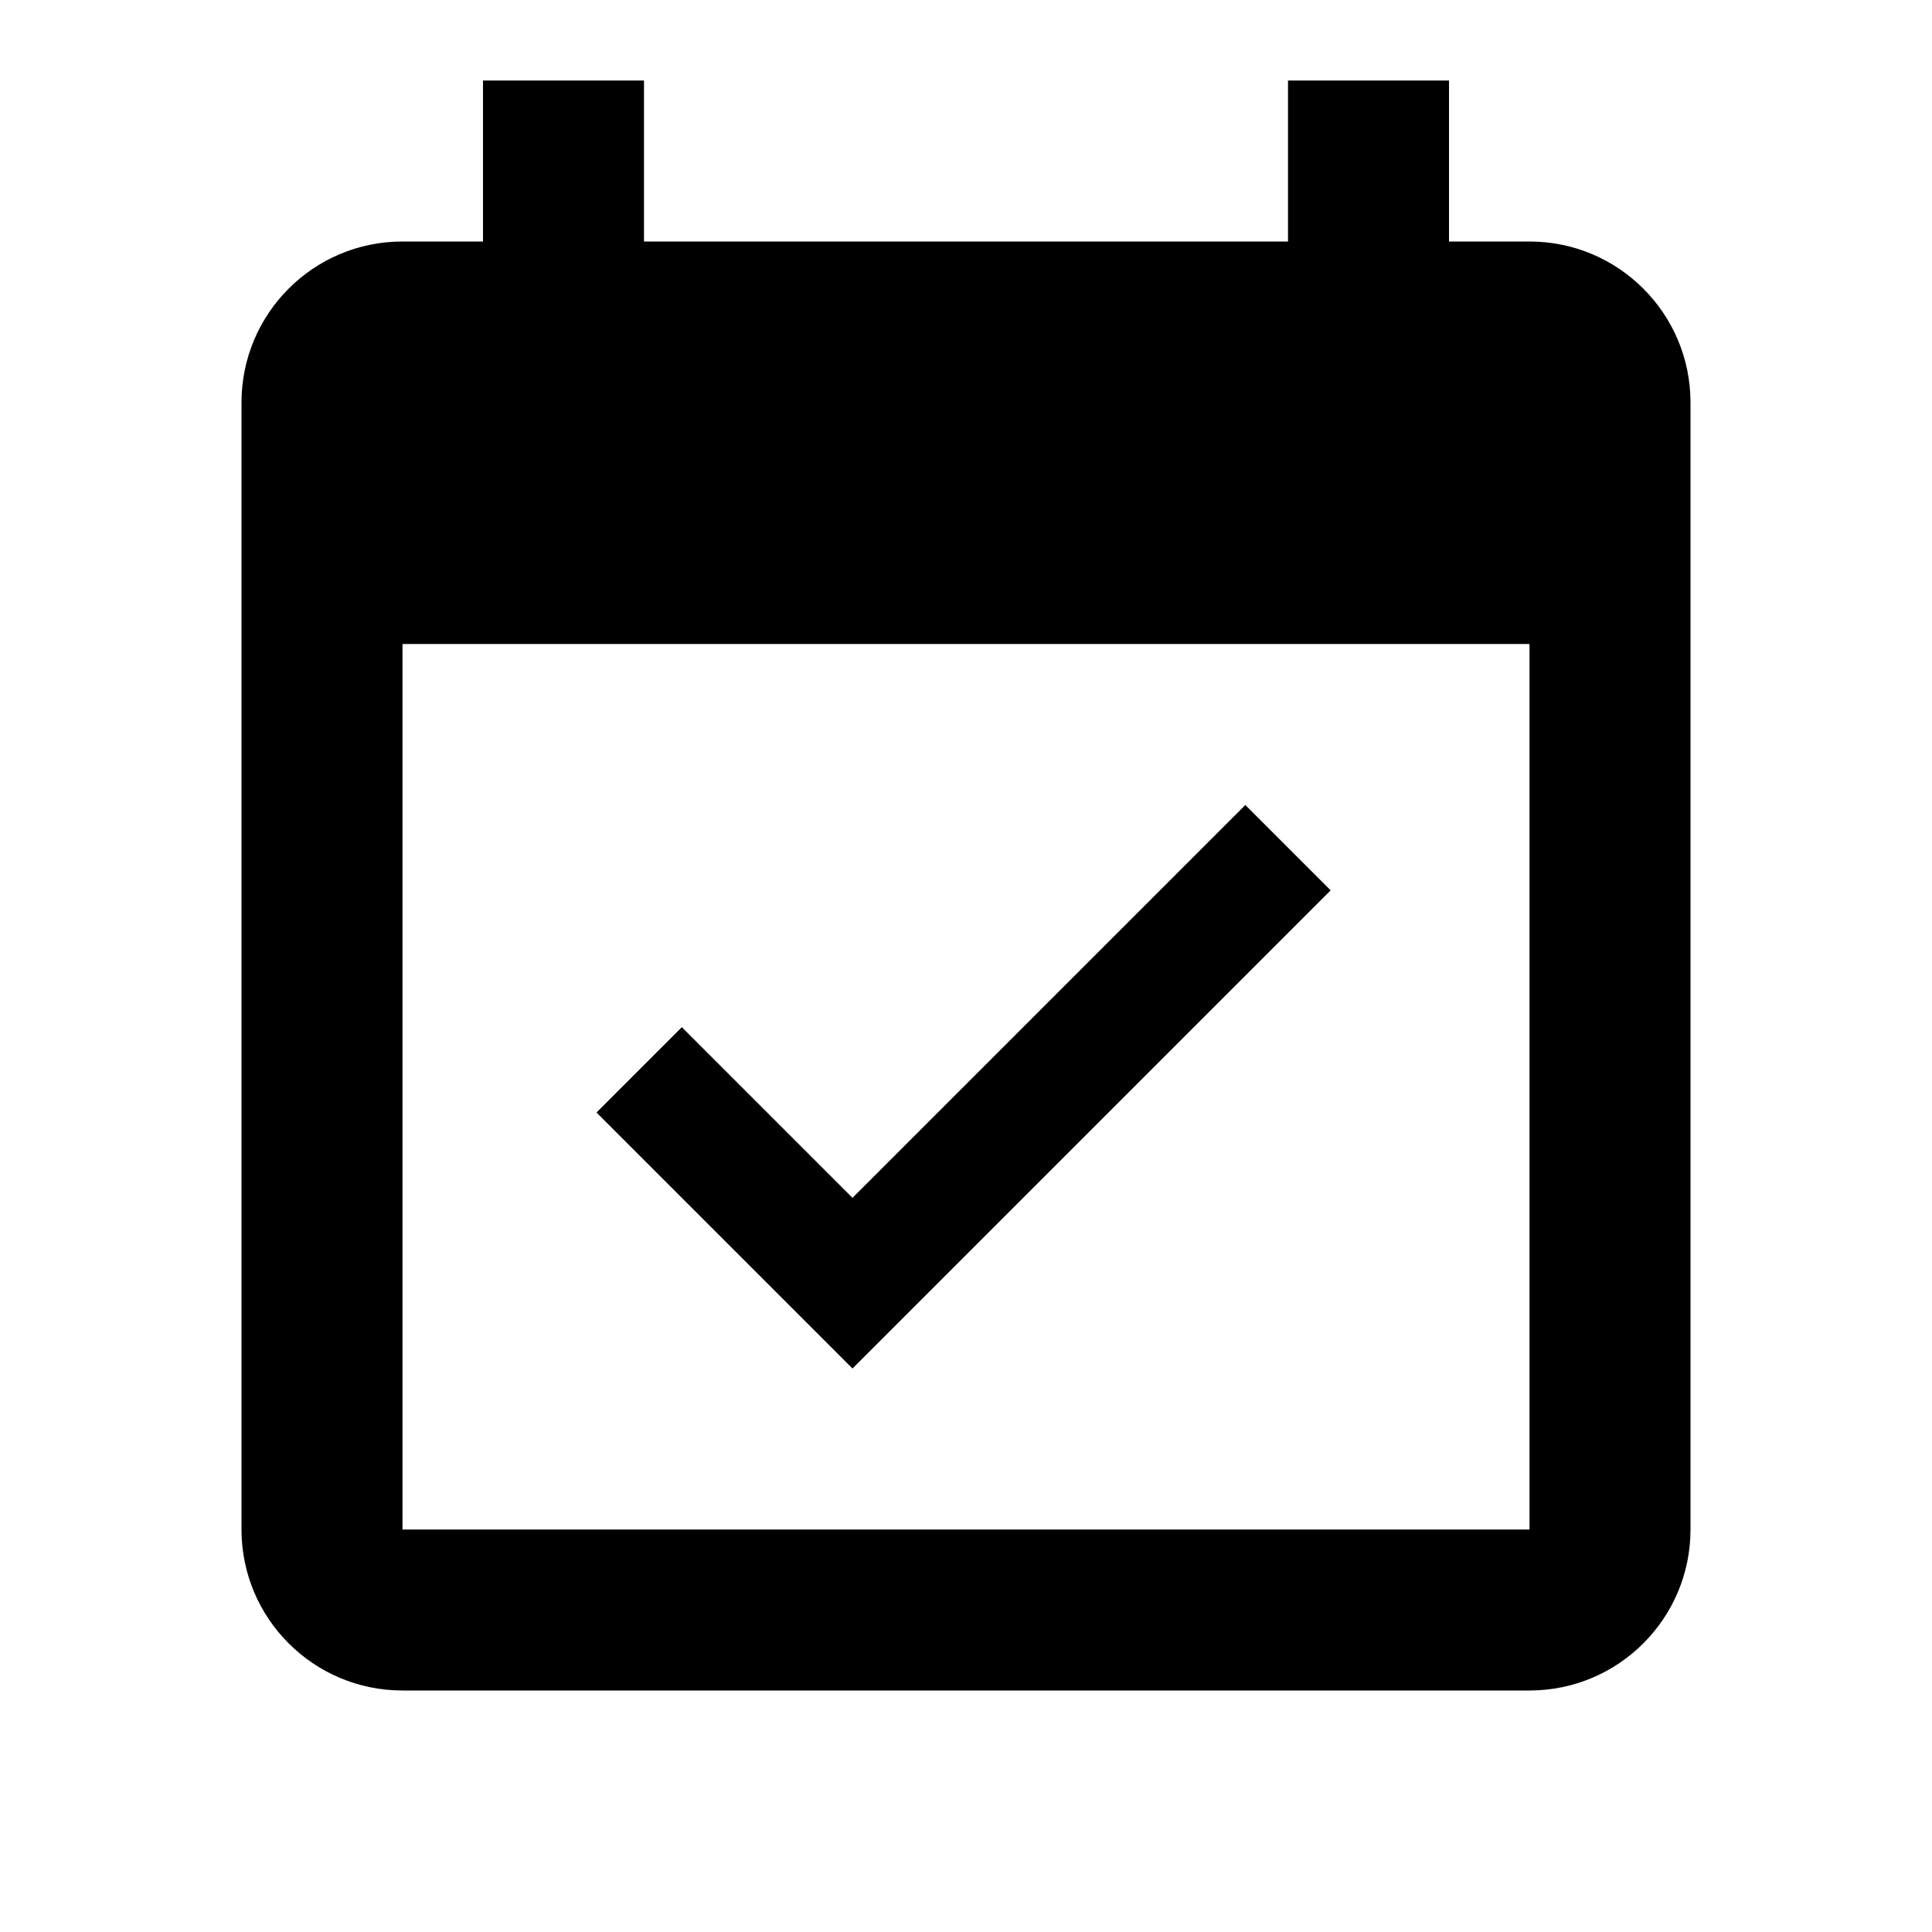
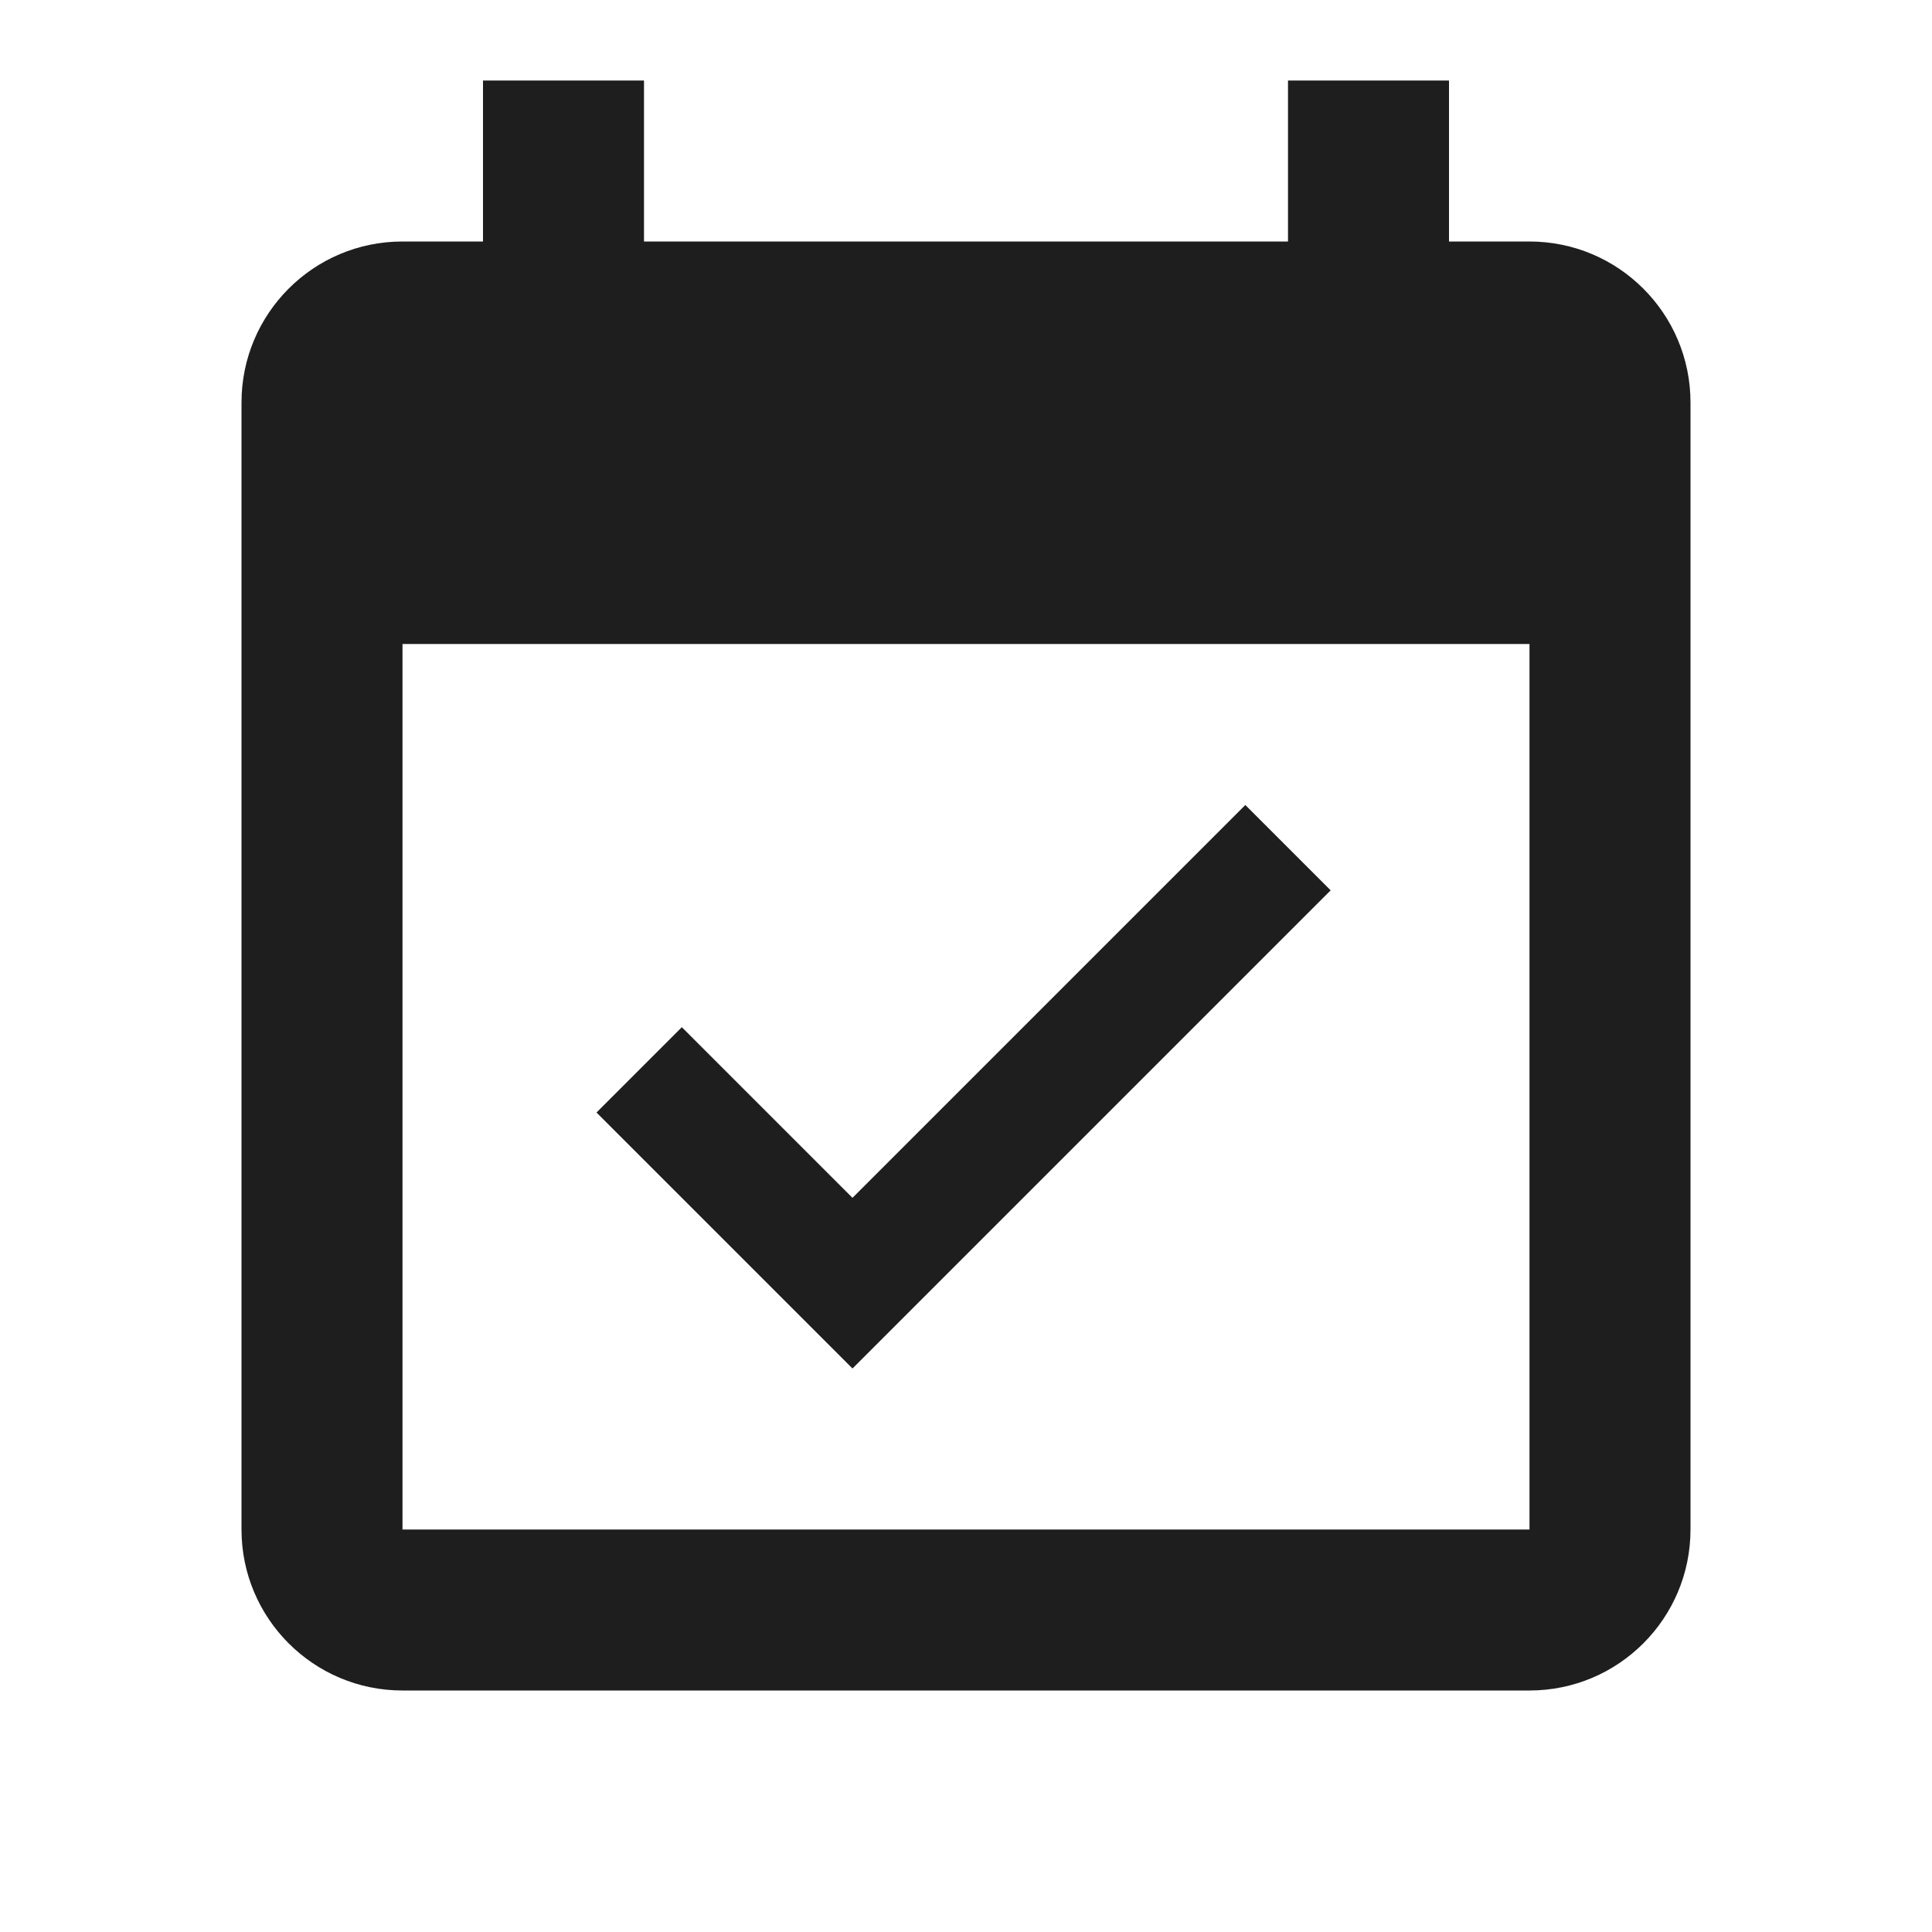
- <svg xmlns="http://www.w3.org/2000/svg" viewBox="0 0 24 24">
+ <svg xmlns="http://www.w3.org/2000/svg" viewBox="0 0 24 24" fill="rgb(30, 30, 30)">
  <path d="M19,19H5V8H19M19,3H18V1H16V3H8V1H6V3H5C3.89,3 3,3.9 3,5V19A2,2 0 0,0 5,21H19A2,2 0 0,0 21,19V5A2,2 0 0,0 19,3M16.53,11.06L15.47,10L10.59,14.88L8.47,12.76L7.41,13.82L10.59,17L16.53,11.06Z" />
</svg>
